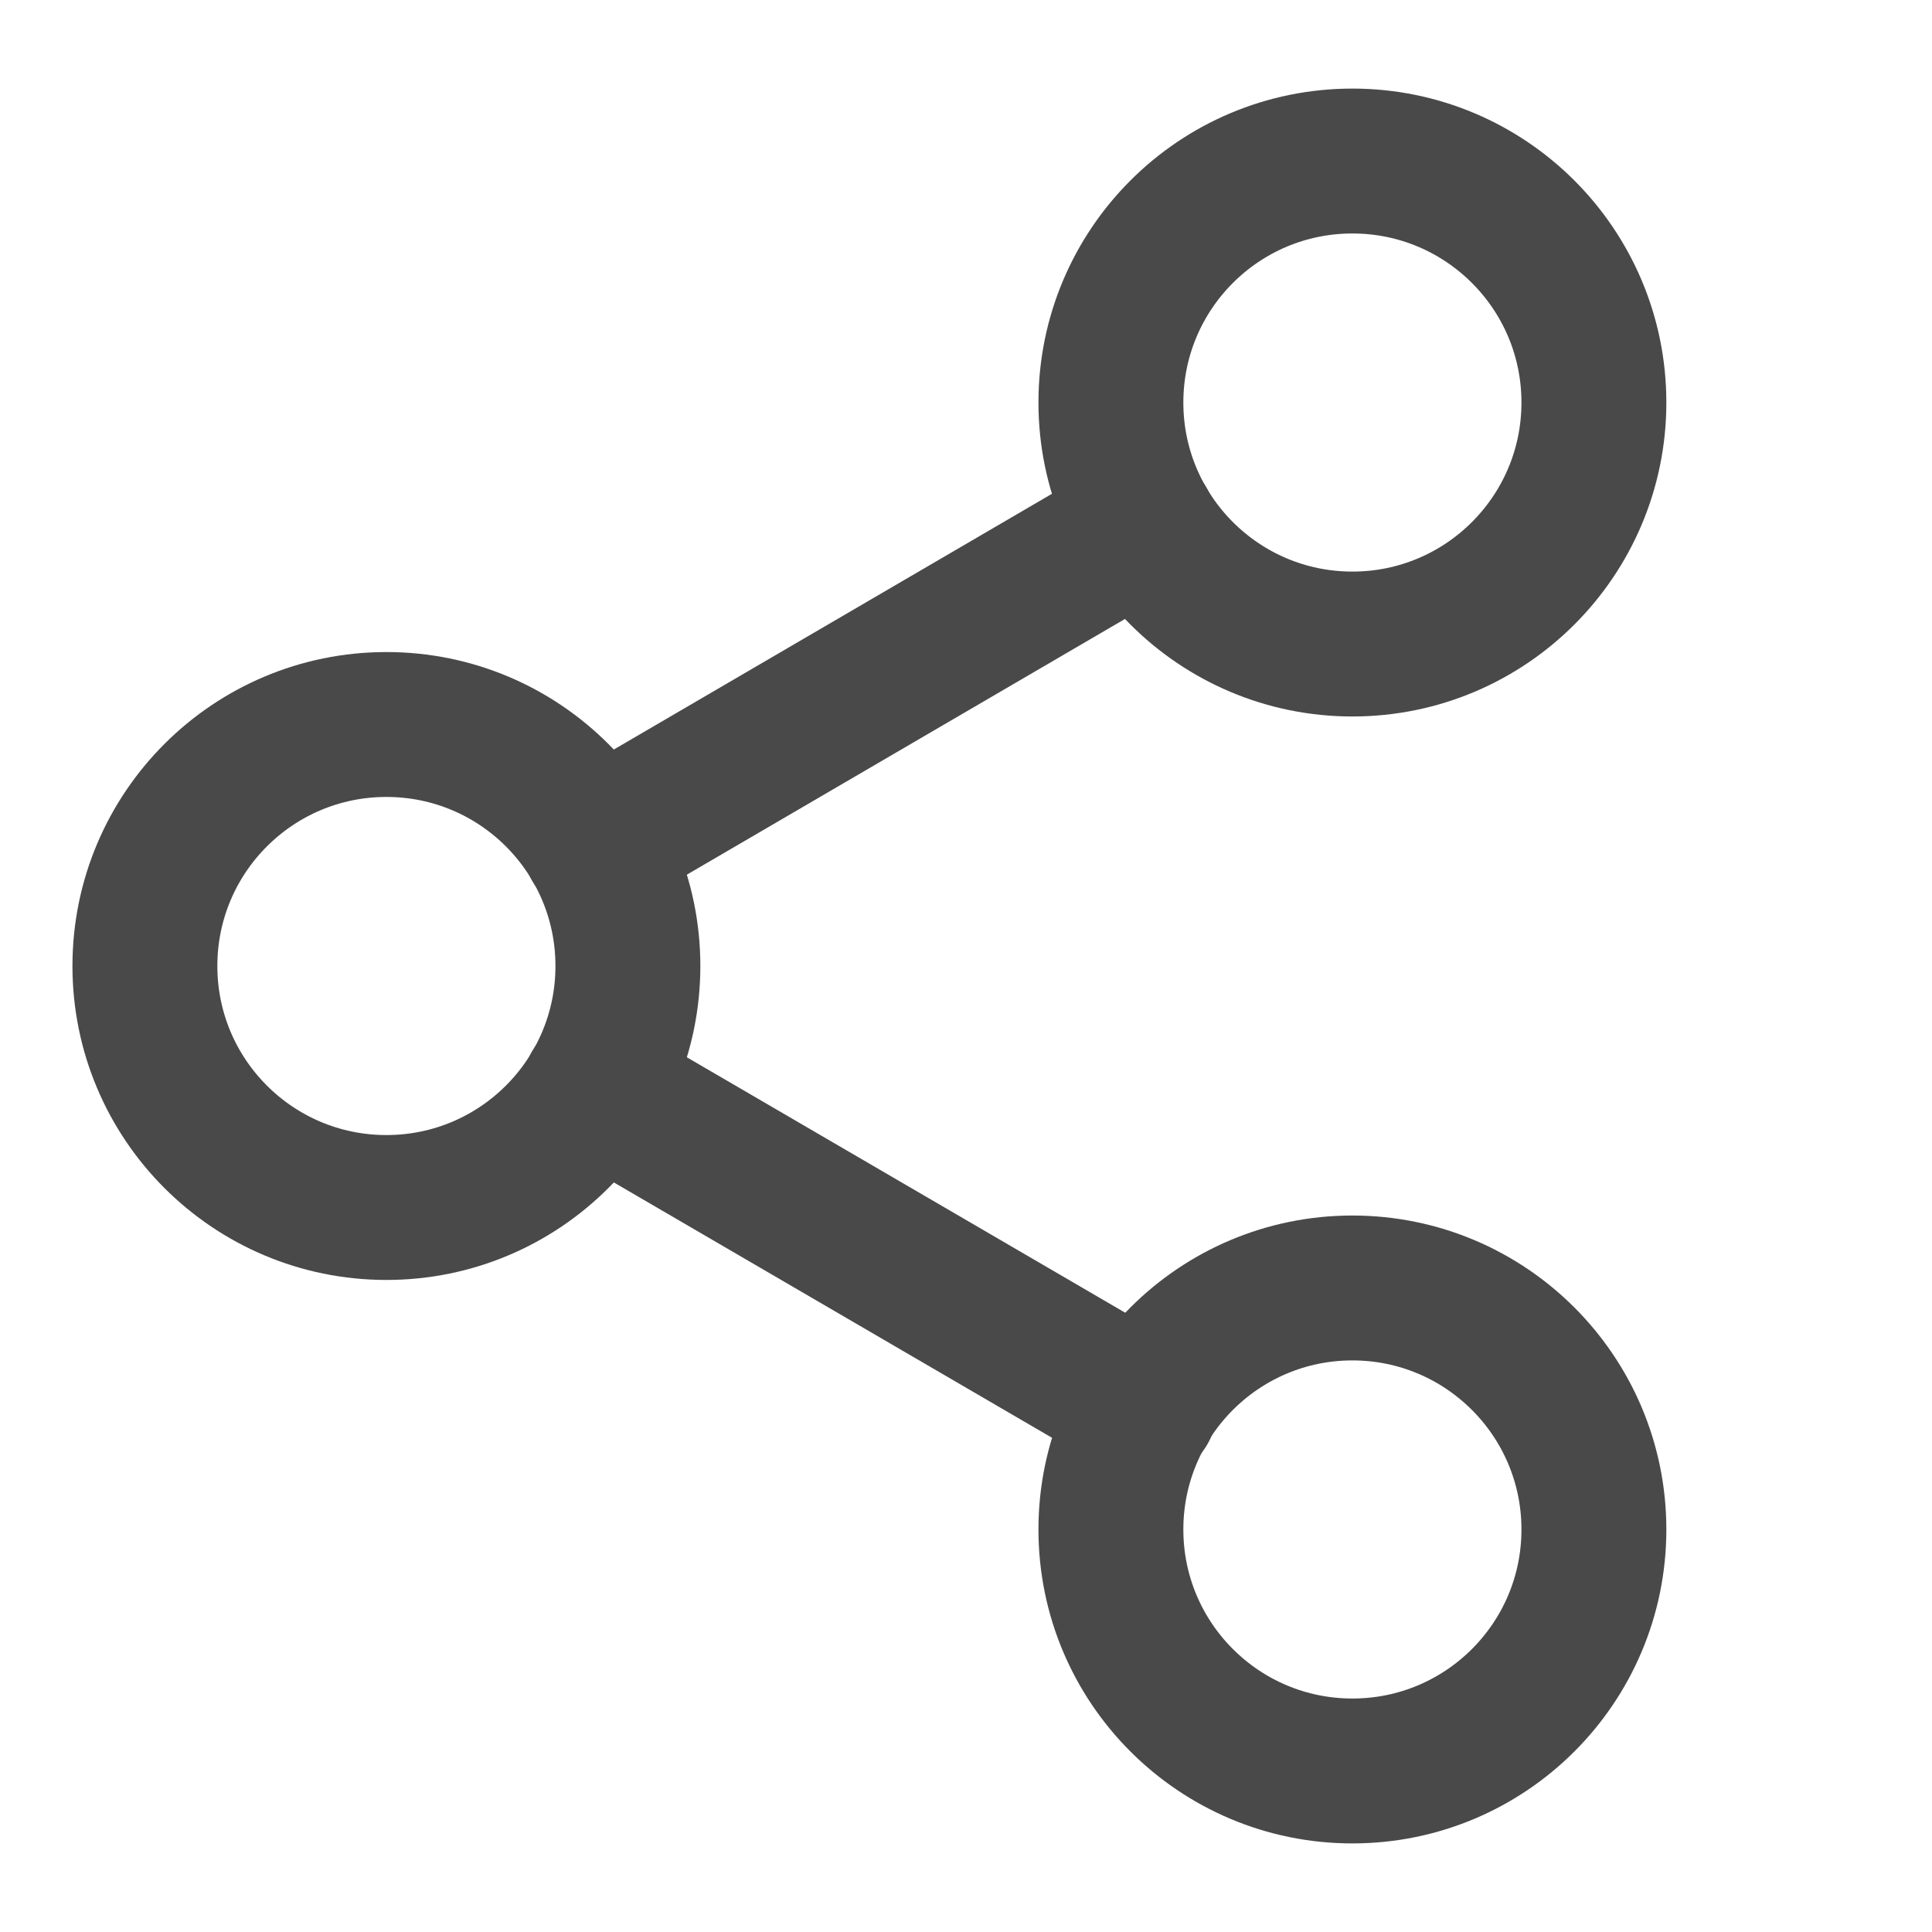
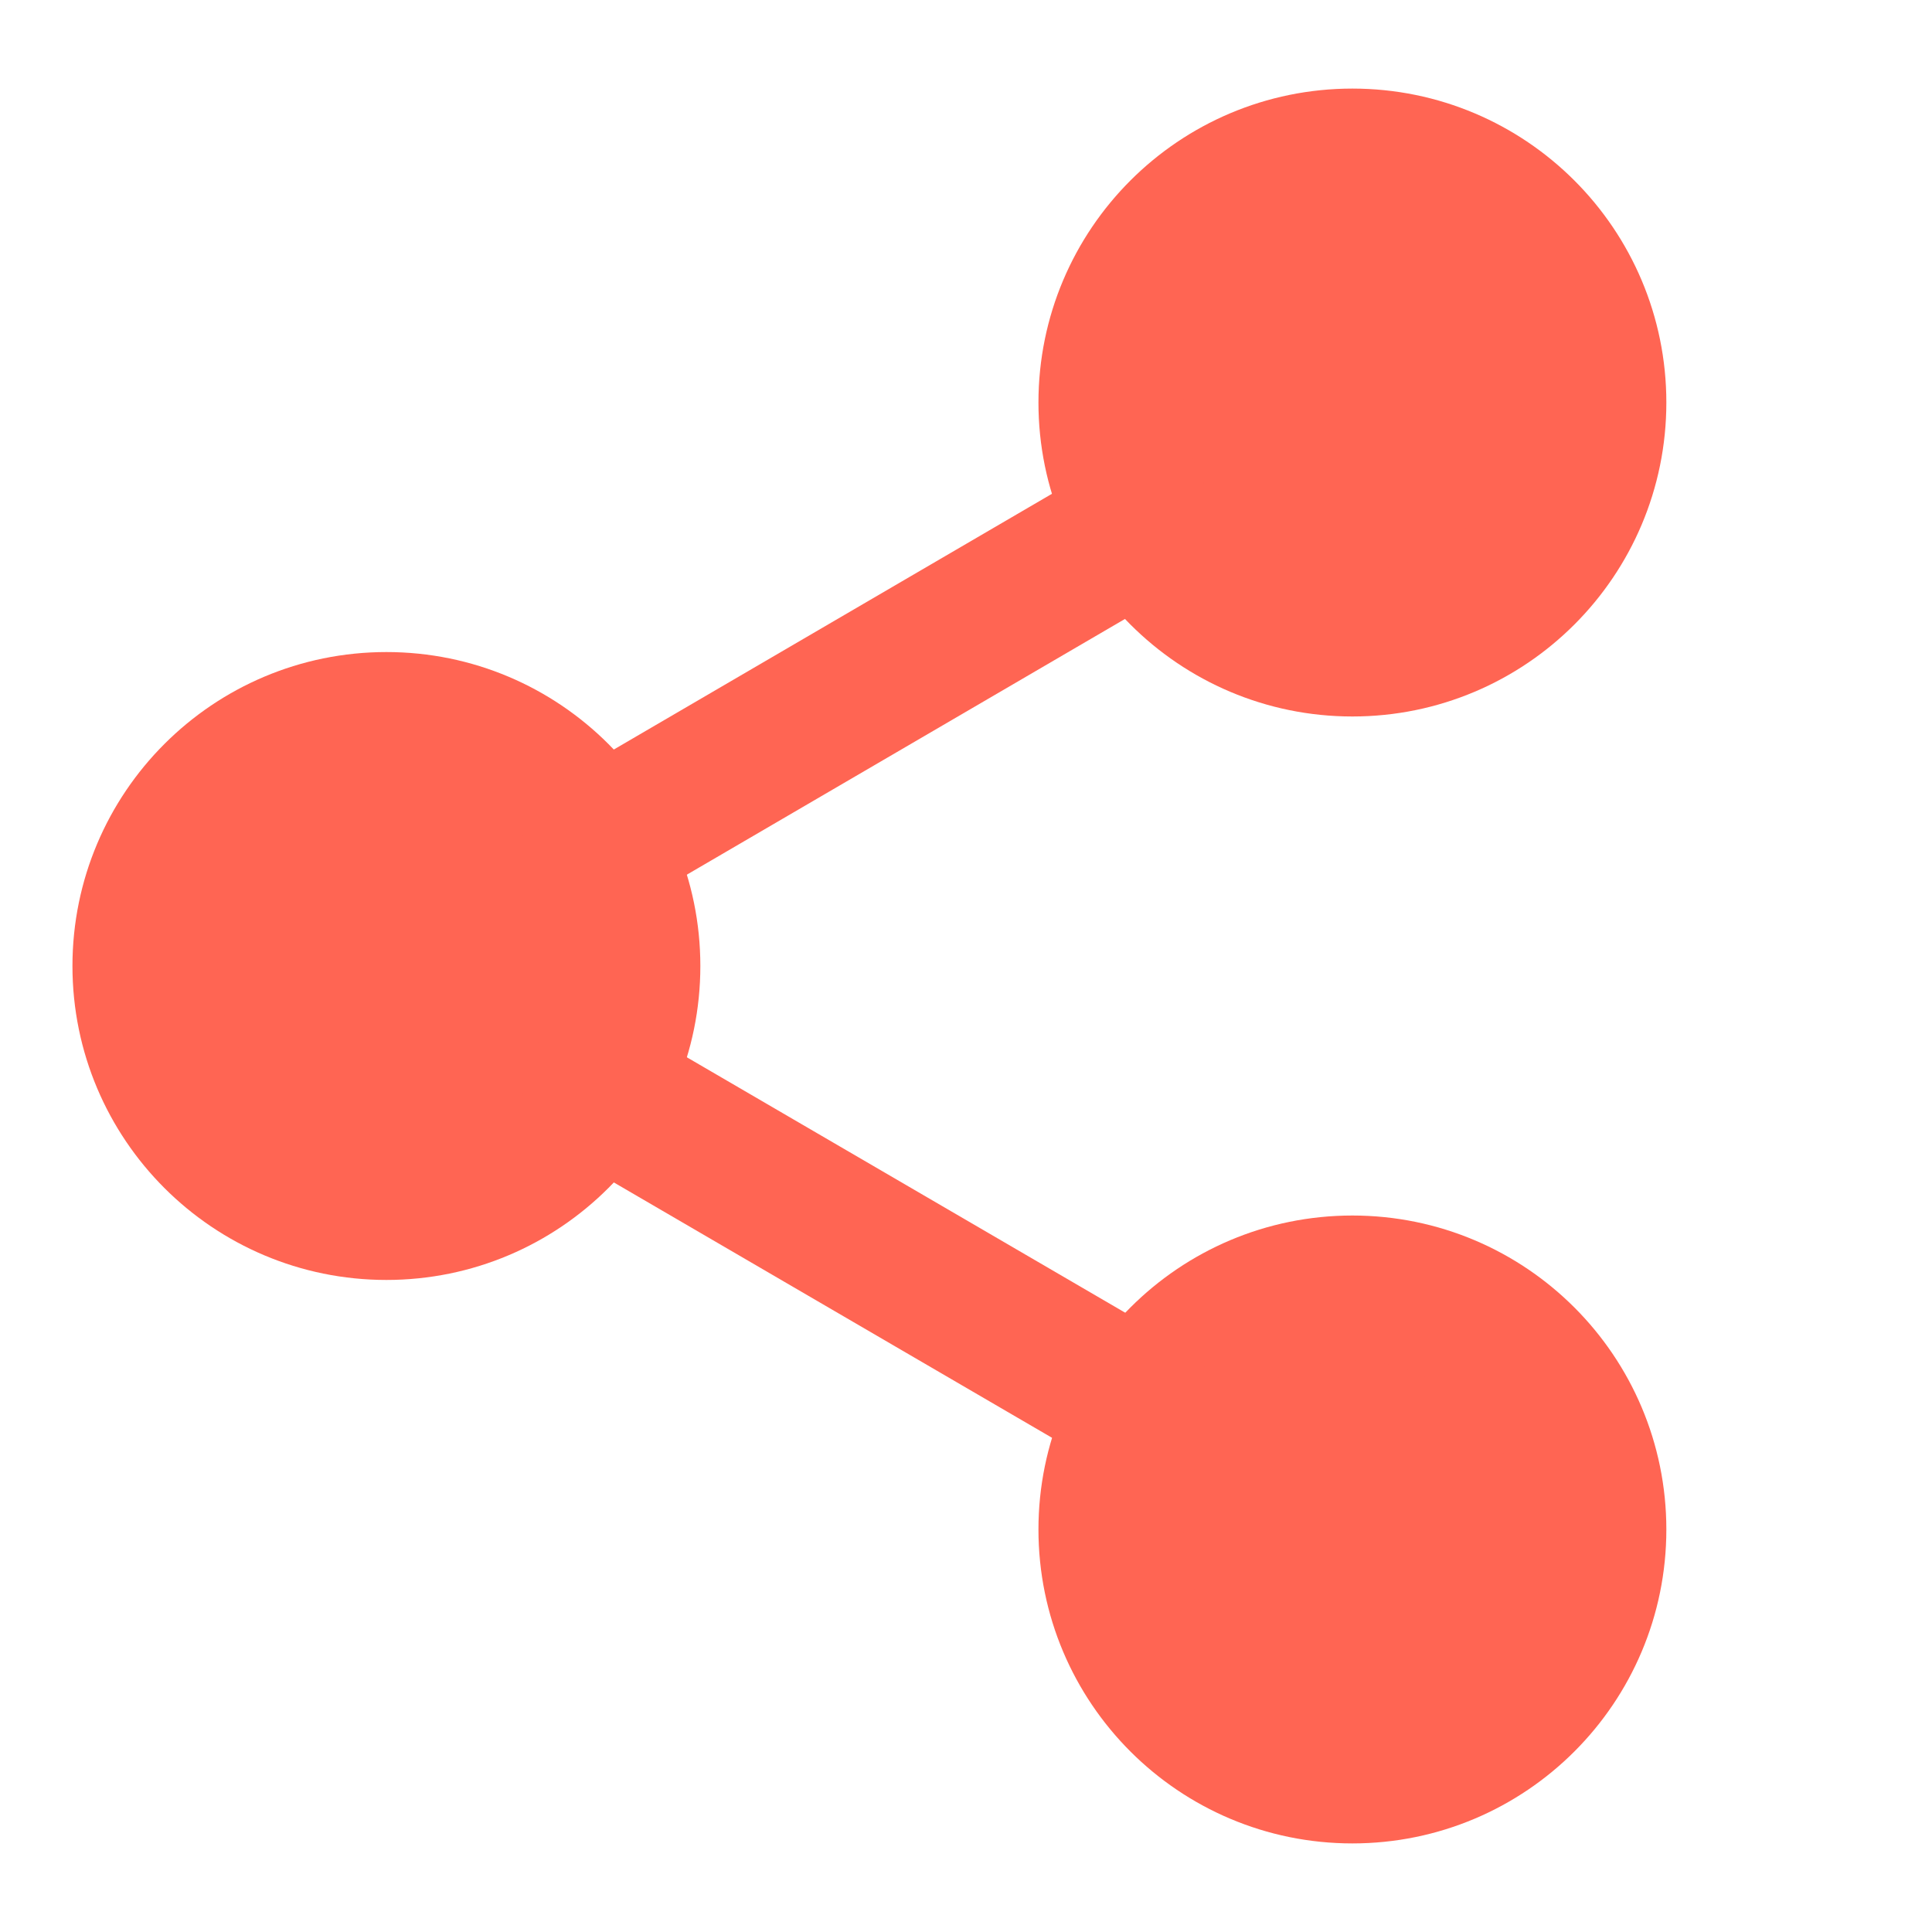
<svg xmlns="http://www.w3.org/2000/svg" width="20" height="20" viewBox="0 0 20 20" fill="none">
-   <path d="M14 6.667C15.381 6.667 16.5 5.547 16.5 4.167C16.5 2.786 15.381 1.667 14 1.667C12.619 1.667 11.5 2.786 11.5 4.167C11.5 5.547 12.619 6.667 14 6.667Z" stroke="#494949" stroke-width="1.5" stroke-linecap="round" stroke-linejoin="round" />
-   <path d="M4 12.5C5.381 12.5 6.5 11.381 6.5 10C6.5 8.619 5.381 7.5 4 7.5C2.619 7.5 1.5 8.619 1.5 10C1.5 11.381 2.619 12.5 4 12.5Z" stroke="#494949" stroke-width="1.5" stroke-linecap="round" stroke-linejoin="round" />
-   <path d="M14 18.333C15.381 18.333 16.5 17.214 16.5 15.833C16.5 14.453 15.381 13.333 14 13.333C12.619 13.333 11.5 14.453 11.5 15.833C11.5 17.214 12.619 18.333 14 18.333Z" stroke="#494949" stroke-width="1.5" stroke-linecap="round" stroke-linejoin="round" />
-   <path d="M6.158 11.258L11.85 14.575" stroke="#494949" stroke-width="1.5" stroke-linecap="round" stroke-linejoin="round" />
-   <path d="M11.841 5.425L6.158 8.742" stroke="#494949" stroke-width="1.5" stroke-linecap="round" stroke-linejoin="round" />
+   <path d="M14 6.667C15.381 6.667 16.5 5.547 16.5 4.167C16.5 2.786 15.381 1.667 14 1.667C12.619 1.667 11.5 2.786 11.5 4.167C11.5 5.547 12.619 6.667 14 6.667Z" fill="#FF6553" stroke="#FF6553" stroke-width="1.5" stroke-linecap="round" stroke-linejoin="round" />
+   <path d="M4 12.5C5.381 12.5 6.5 11.381 6.5 10C6.5 8.619 5.381 7.5 4 7.5C2.619 7.5 1.5 8.619 1.5 10C1.5 11.381 2.619 12.5 4 12.5Z" fill="#FF6553" stroke="#FF6553" stroke-width="1.5" stroke-linecap="round" stroke-linejoin="round" />
+   <path d="M14 18.333C15.381 18.333 16.5 17.214 16.5 15.833C16.5 14.453 15.381 13.333 14 13.333C12.619 13.333 11.5 14.453 11.5 15.833C11.5 17.214 12.619 18.333 14 18.333Z" fill="#FF6553" stroke="#FF6553" stroke-width="1.5" stroke-linecap="round" stroke-linejoin="round" />
+   <path d="M6.158 11.258L11.85 14.575" stroke="#FF6553" stroke-width="1.5" stroke-linecap="round" stroke-linejoin="round" />
+   <path d="M11.841 5.425L6.158 8.742" stroke="#FF6553" stroke-width="1.5" stroke-linecap="round" stroke-linejoin="round" />
</svg>
